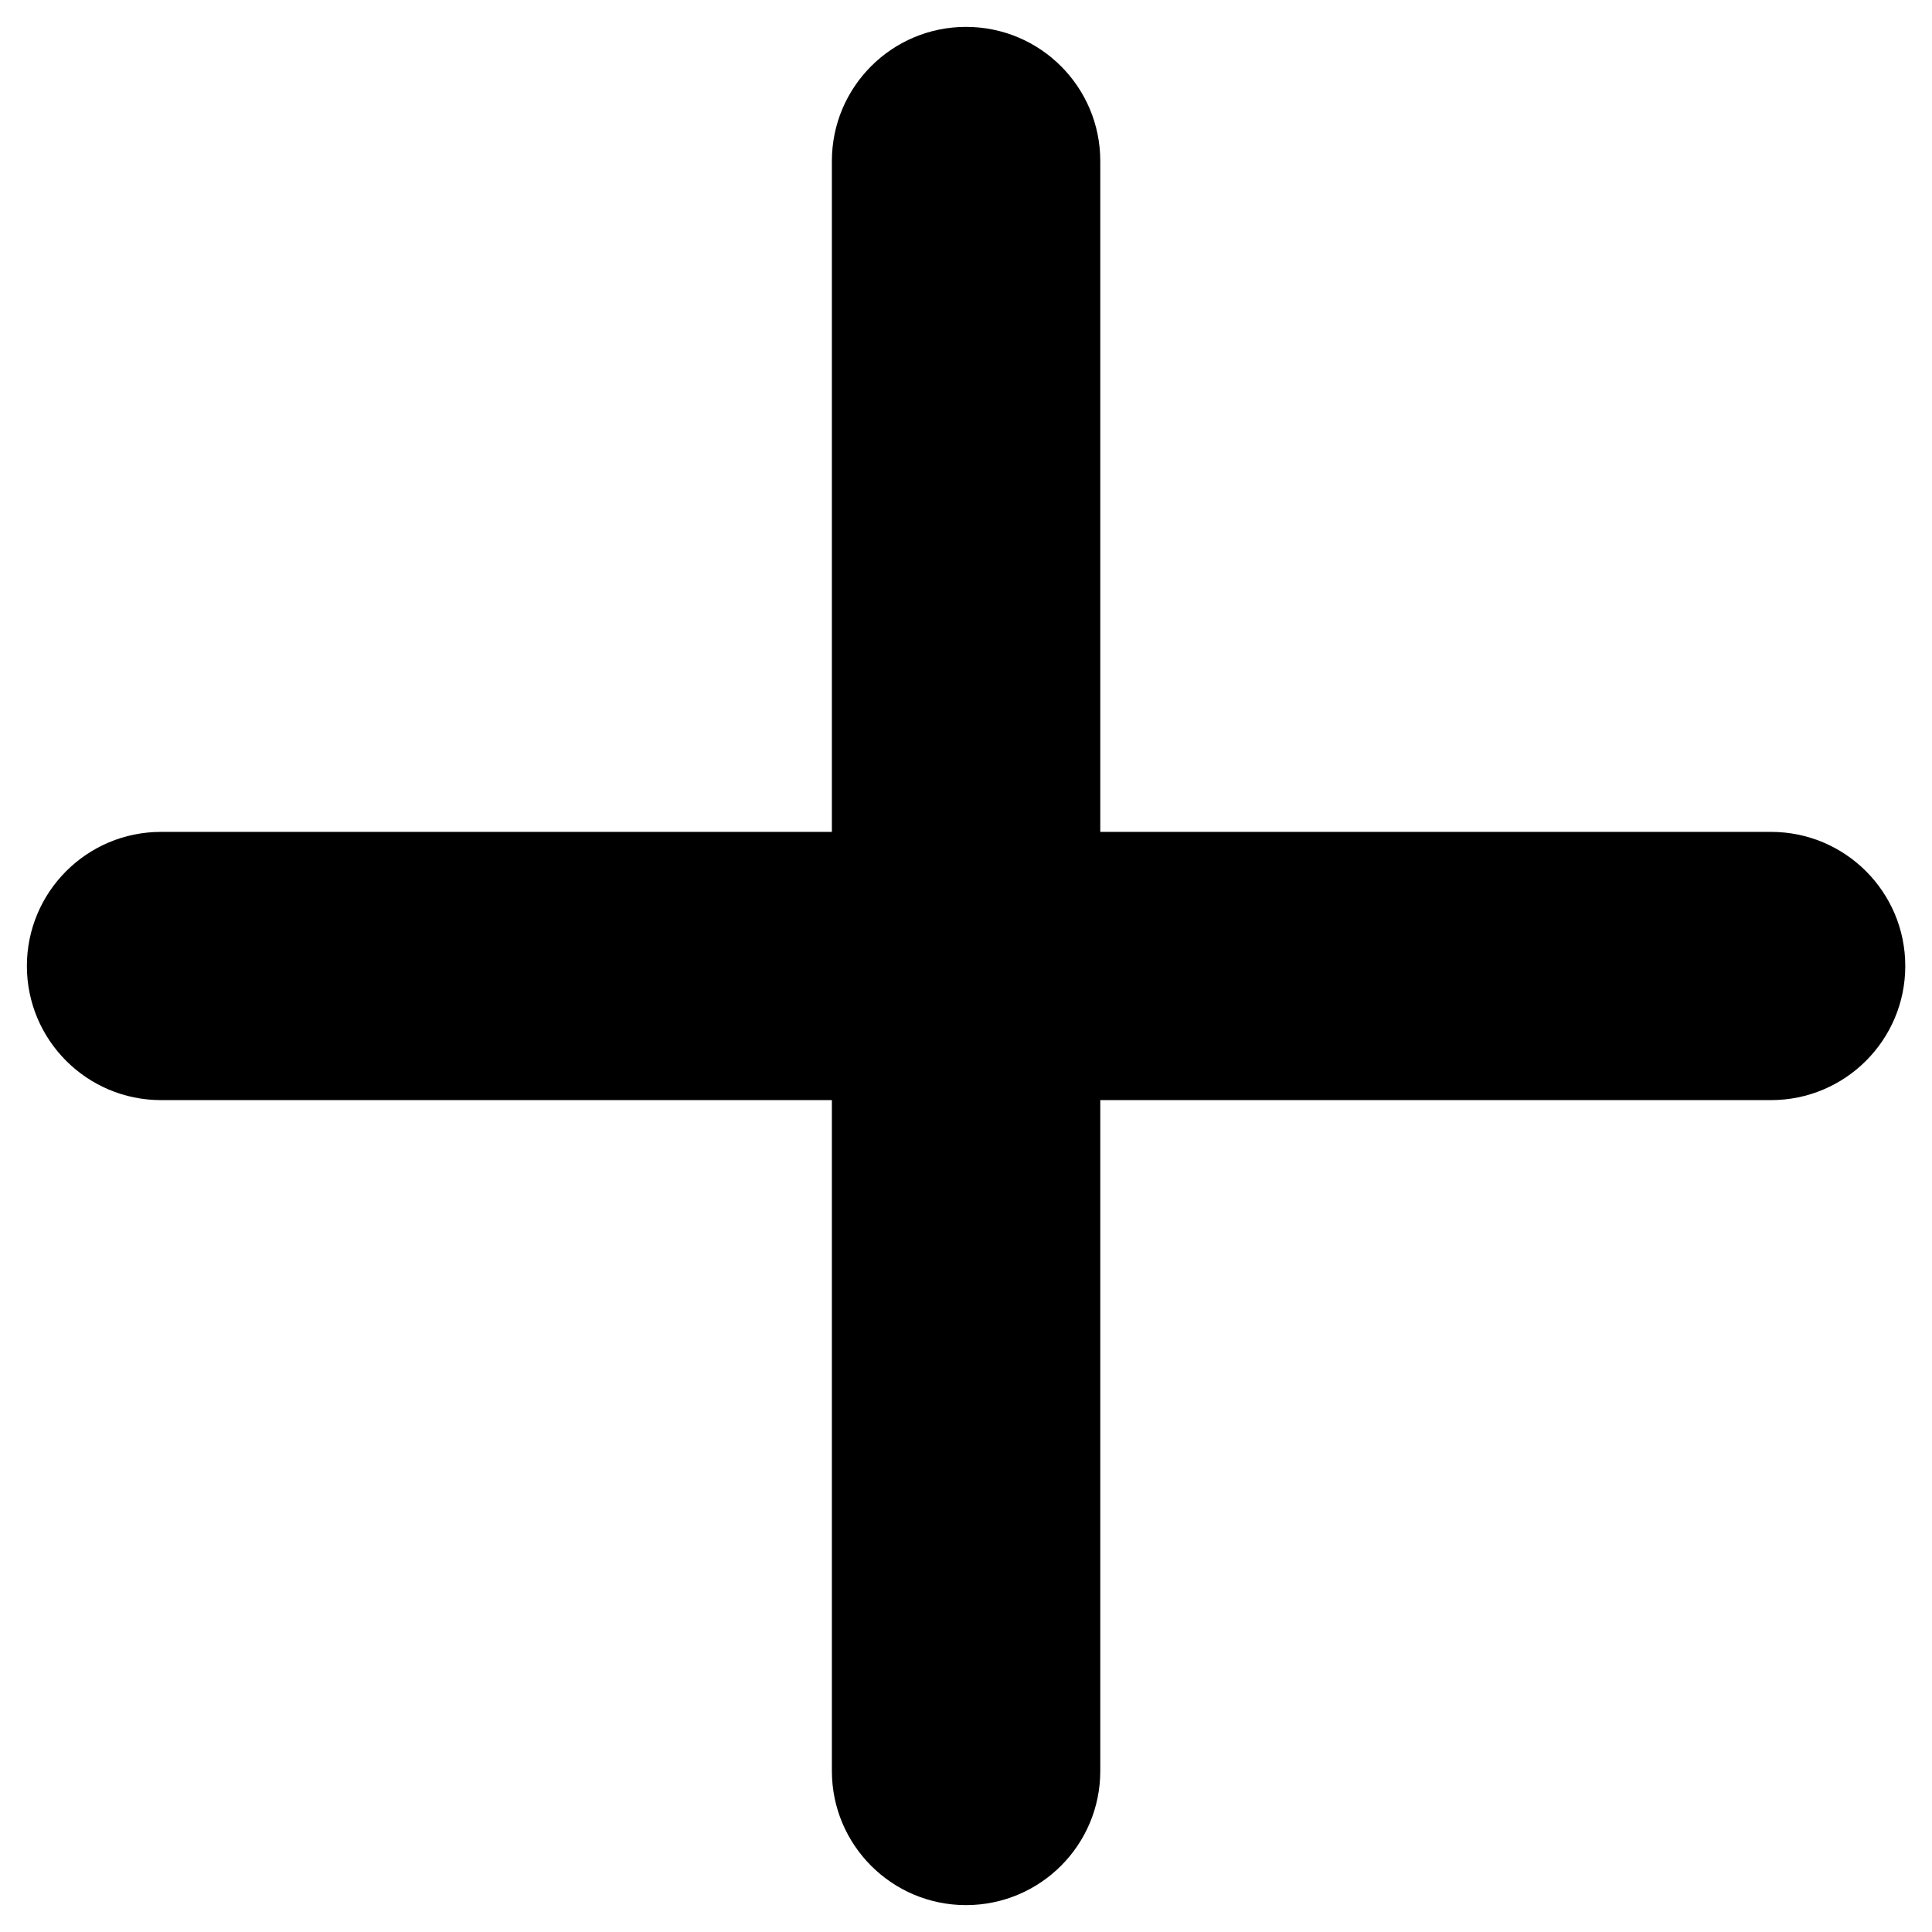
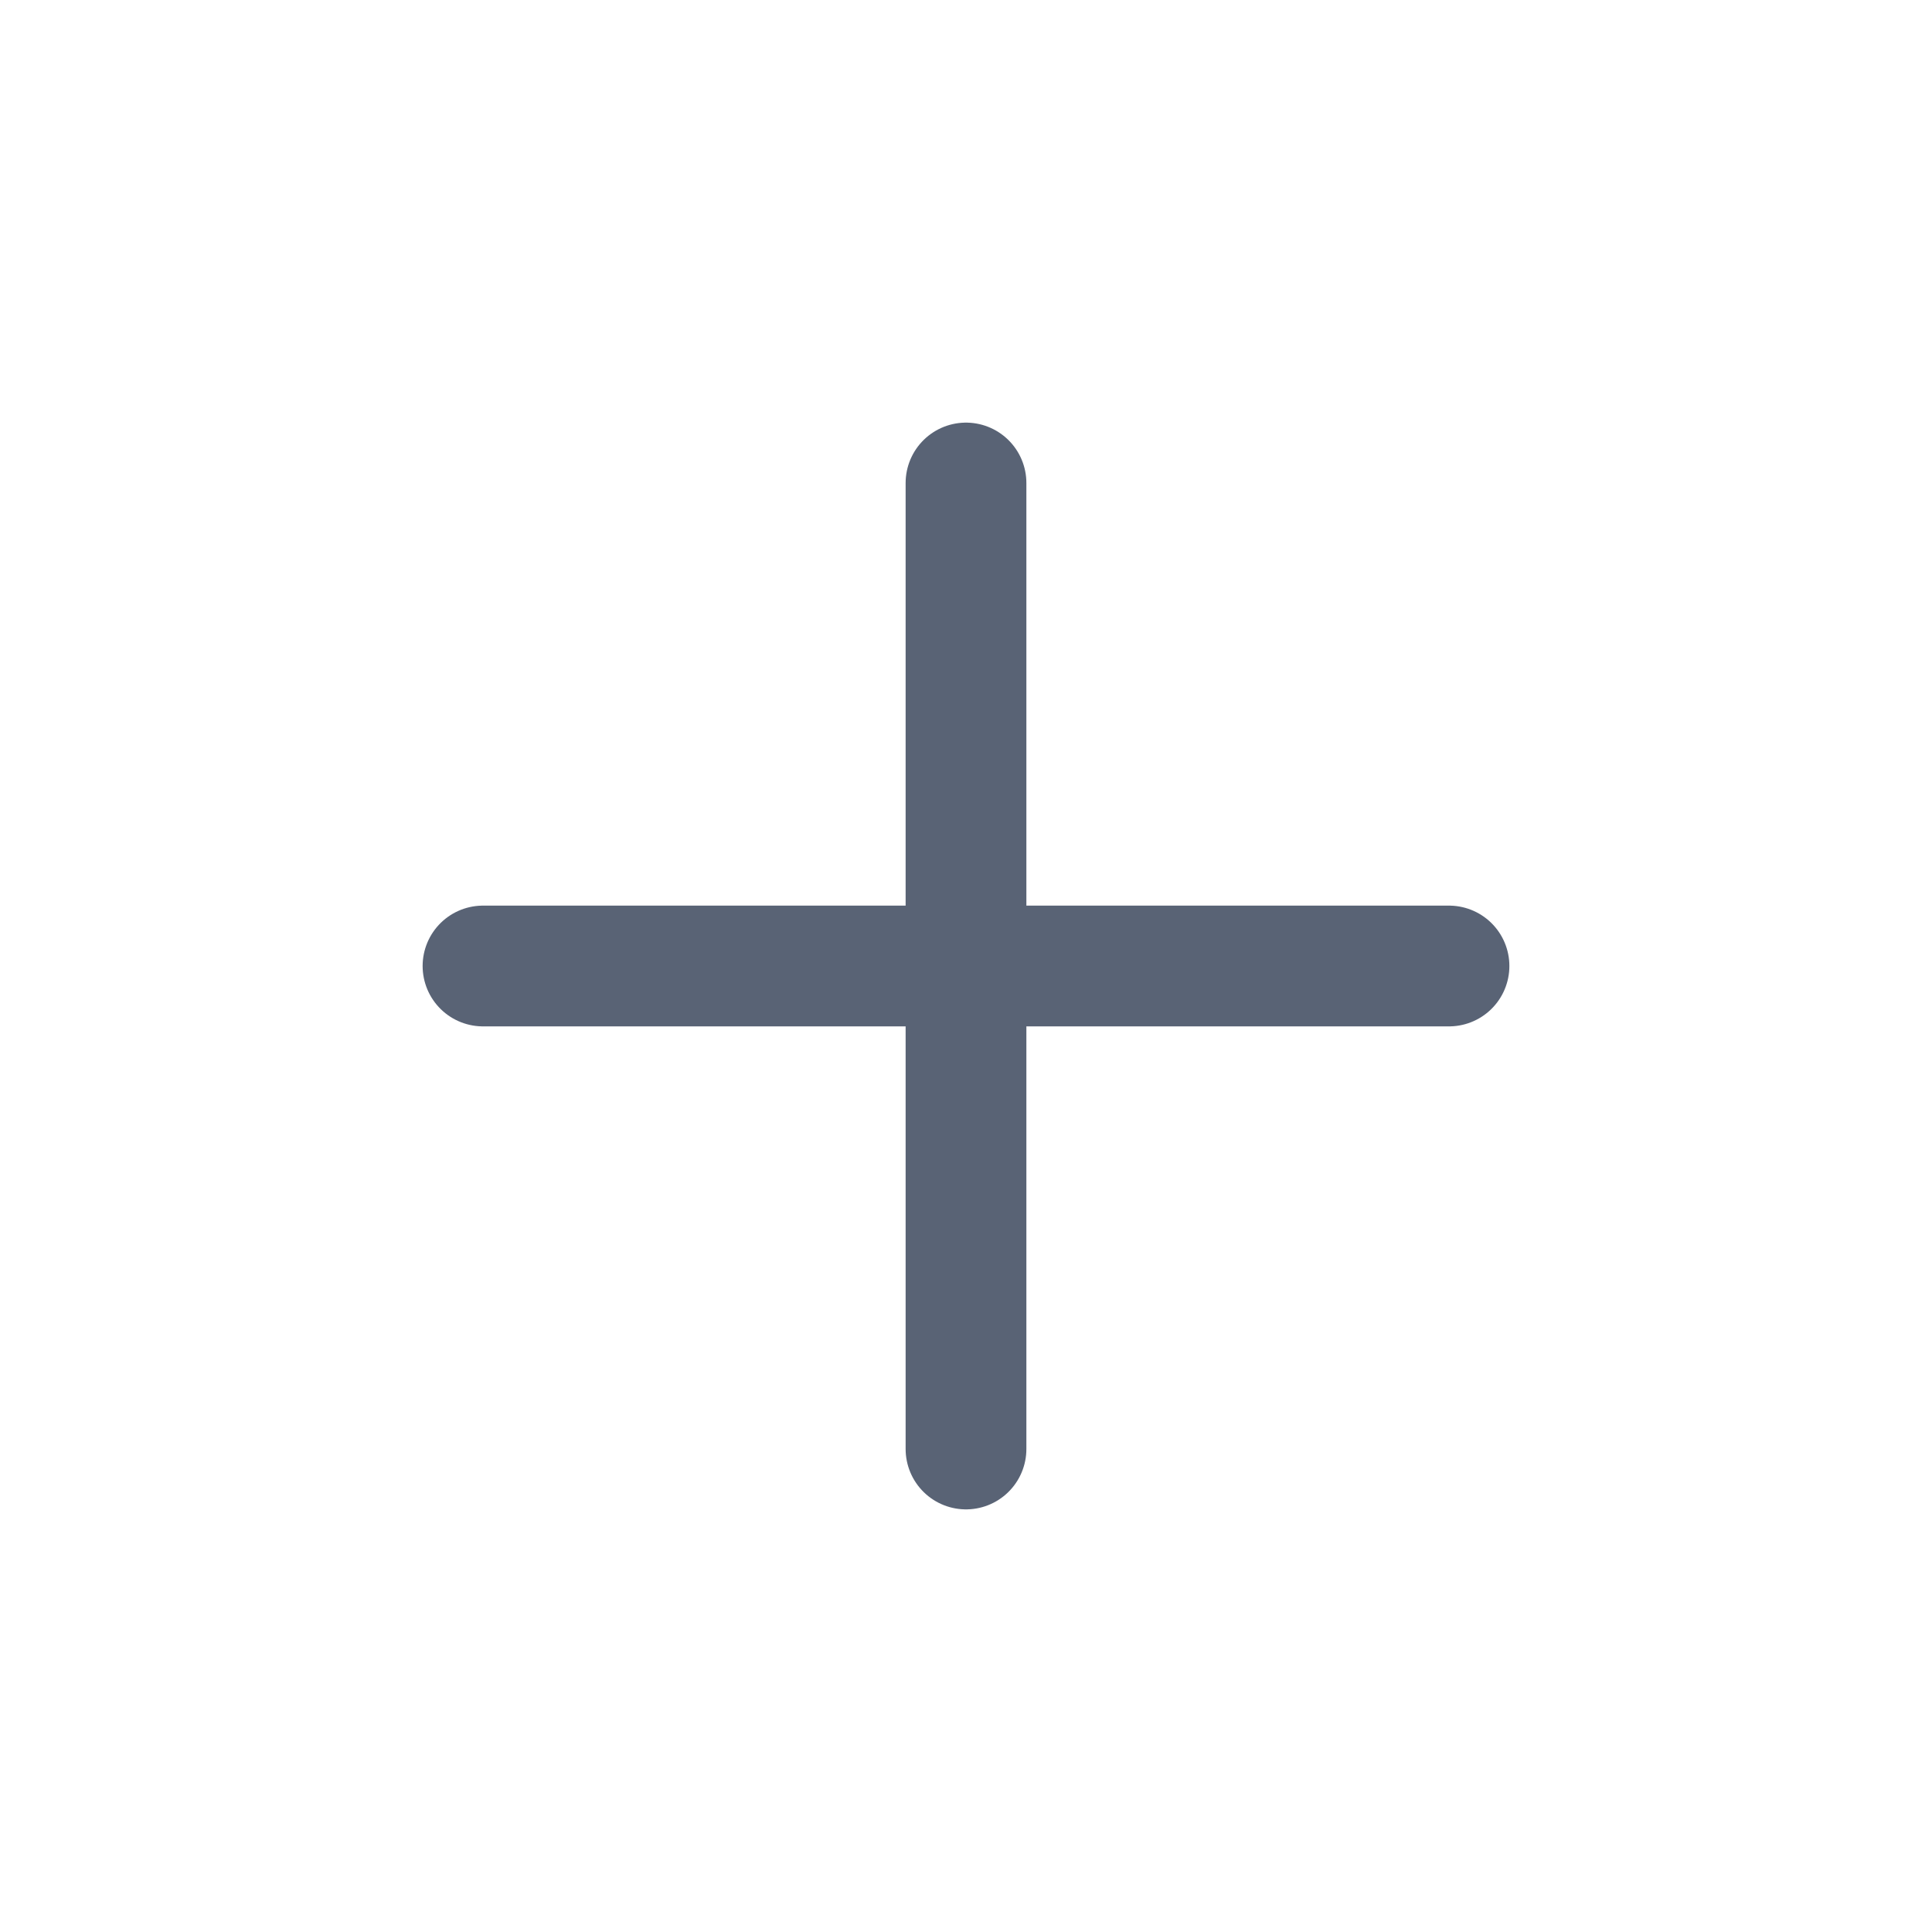
- <svg xmlns="http://www.w3.org/2000/svg" width="12" height="12" viewBox="0 0 12 12" fill="none">
-   <path d="M5.167 5.167V1C5.167 0.54 5.54 0.167 6 0.167C6.461 0.167 6.834 0.54 6.834 1V5.167H11C11.461 5.167 11.834 5.54 11.834 6C11.834 6.46 11.461 6.833 11 6.833H6.834V11C6.834 11.46 6.461 11.833 6 11.833C5.54 11.833 5.167 11.46 5.167 11V6.833H1C0.54 6.833 0.167 6.46 0.167 6C0.167 5.54 0.54 5.167 1 5.167H5.167Z" fill="black" />
+ <svg xmlns="http://www.w3.org/2000/svg" width="24" height="24" viewBox="0 0 24 24" fill="none">
+   <path d="M6 12H18" stroke="#596375" stroke-width="1.5" stroke-linecap="round" stroke-linejoin="round" />
+   <path d="M12 6V18" stroke="#596375" stroke-width="1.5" stroke-linecap="round" stroke-linejoin="round" />
</svg>
